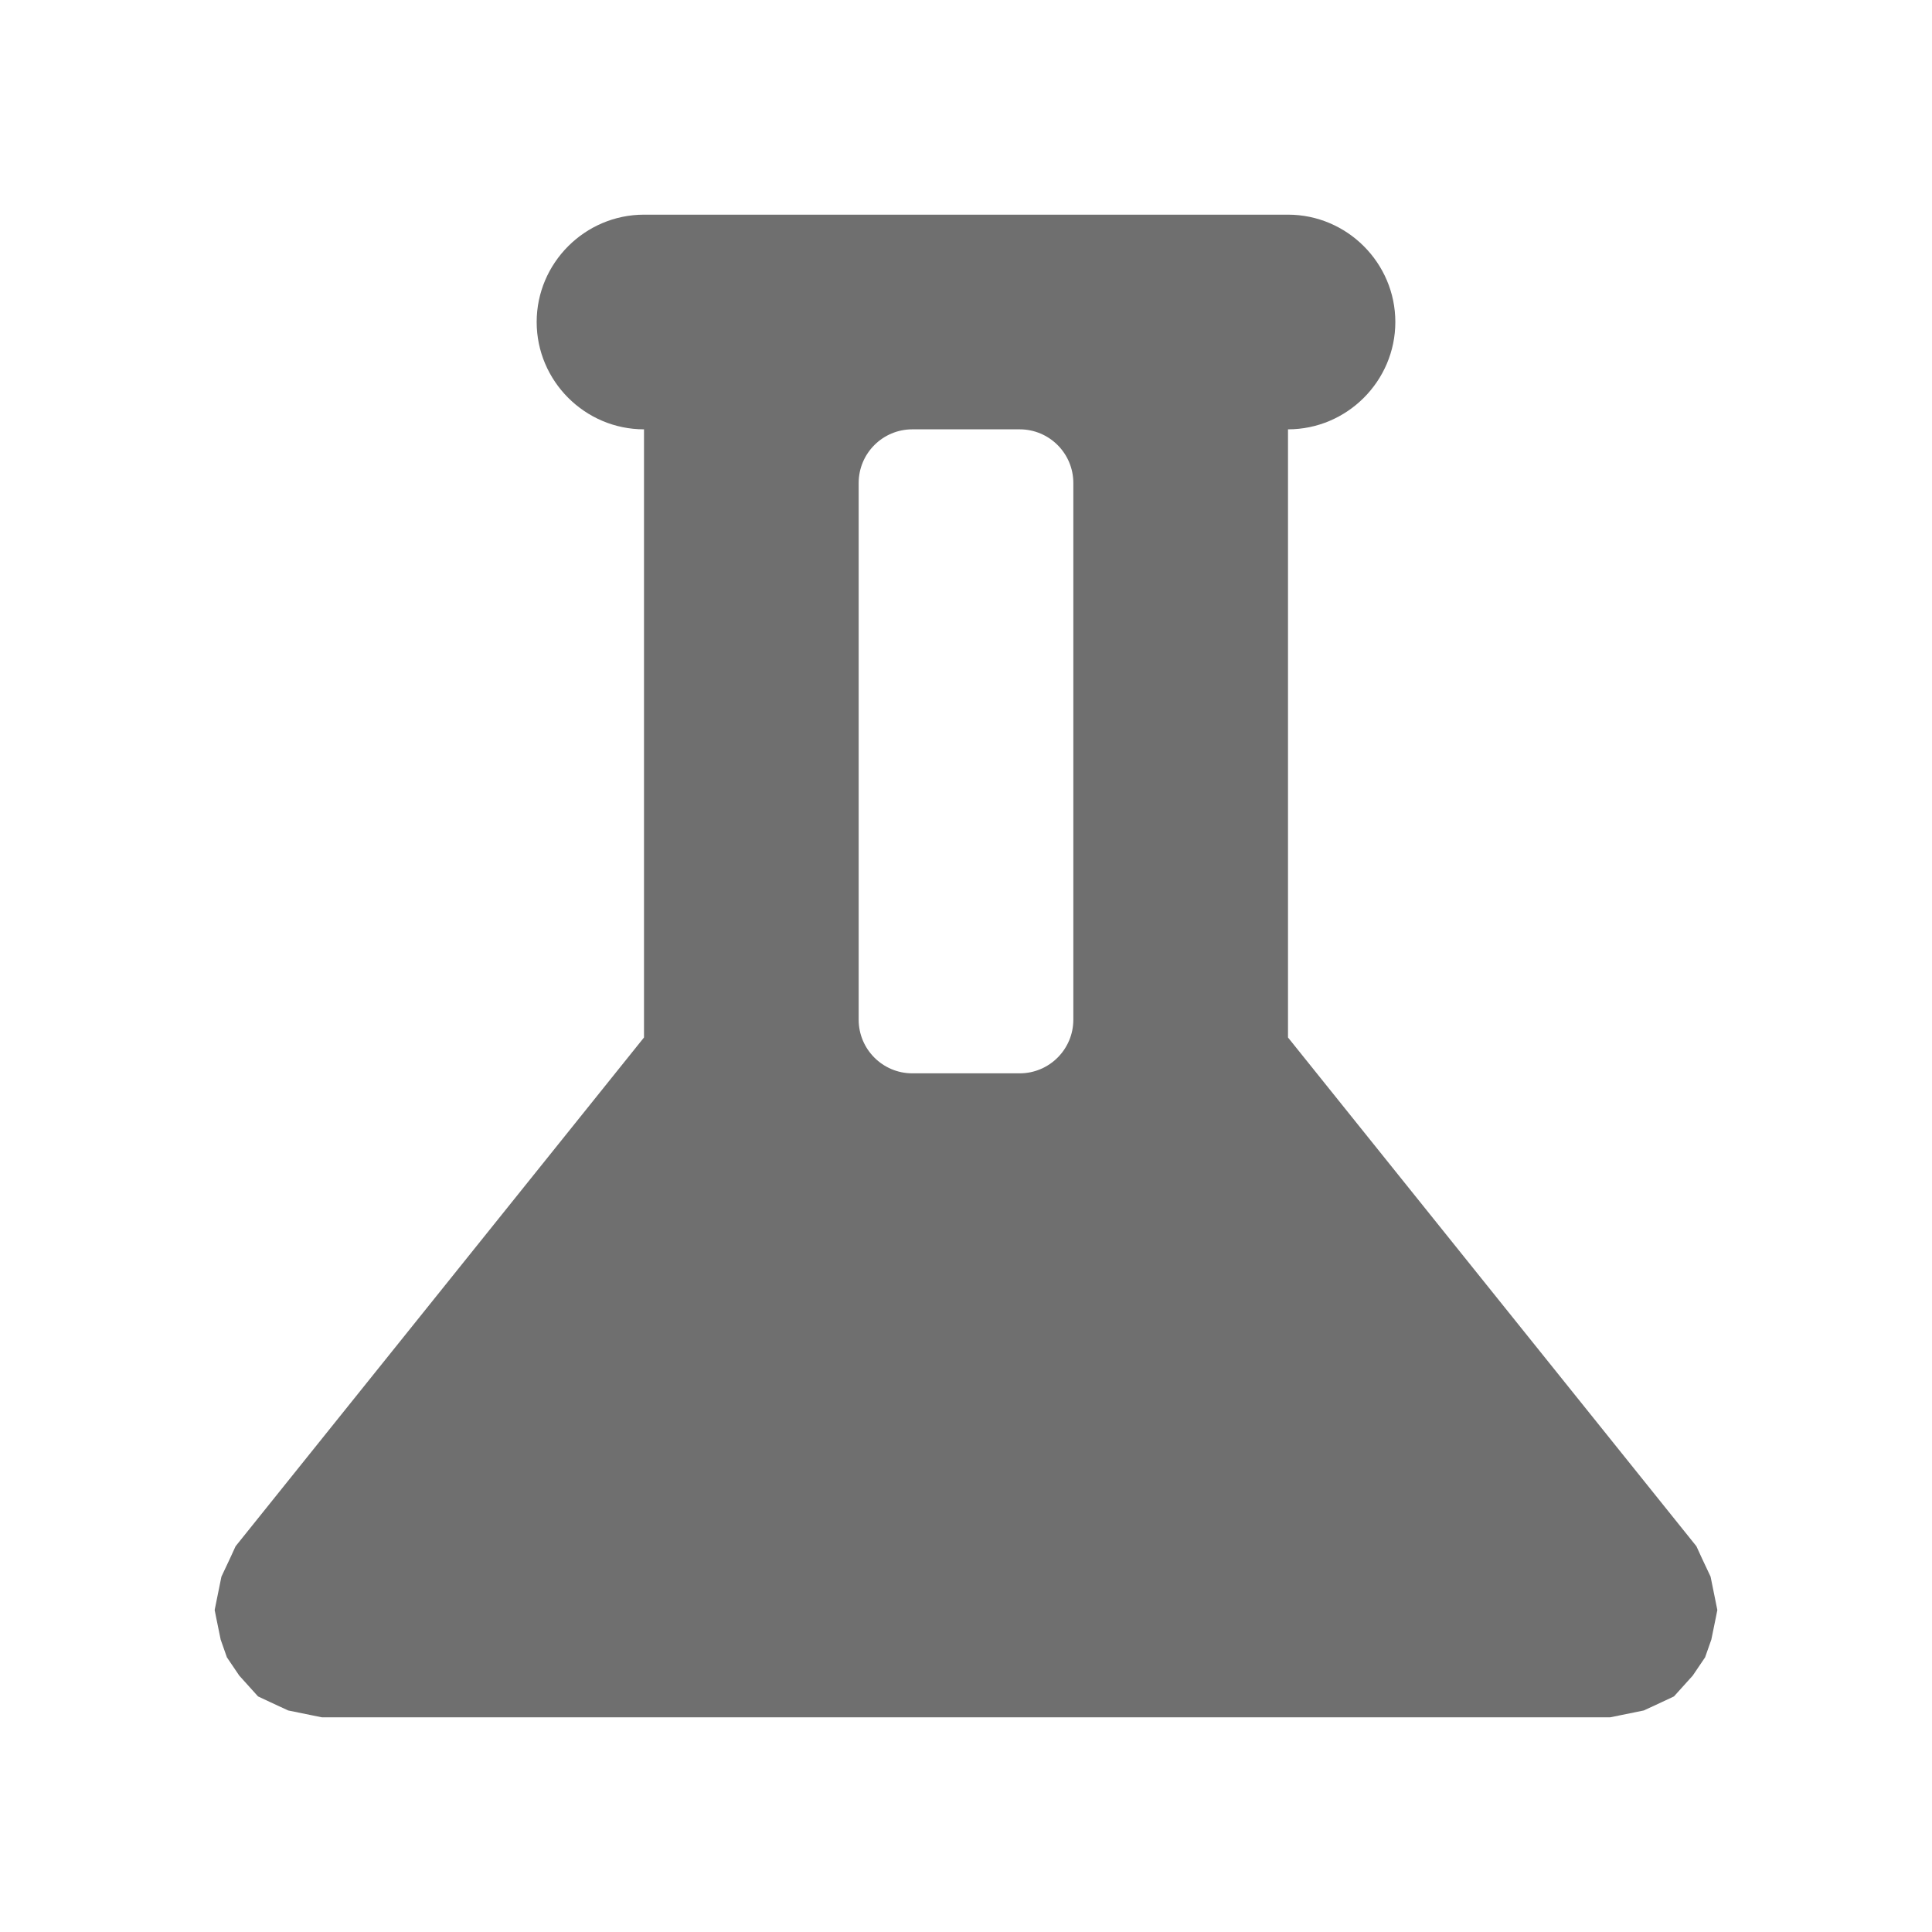
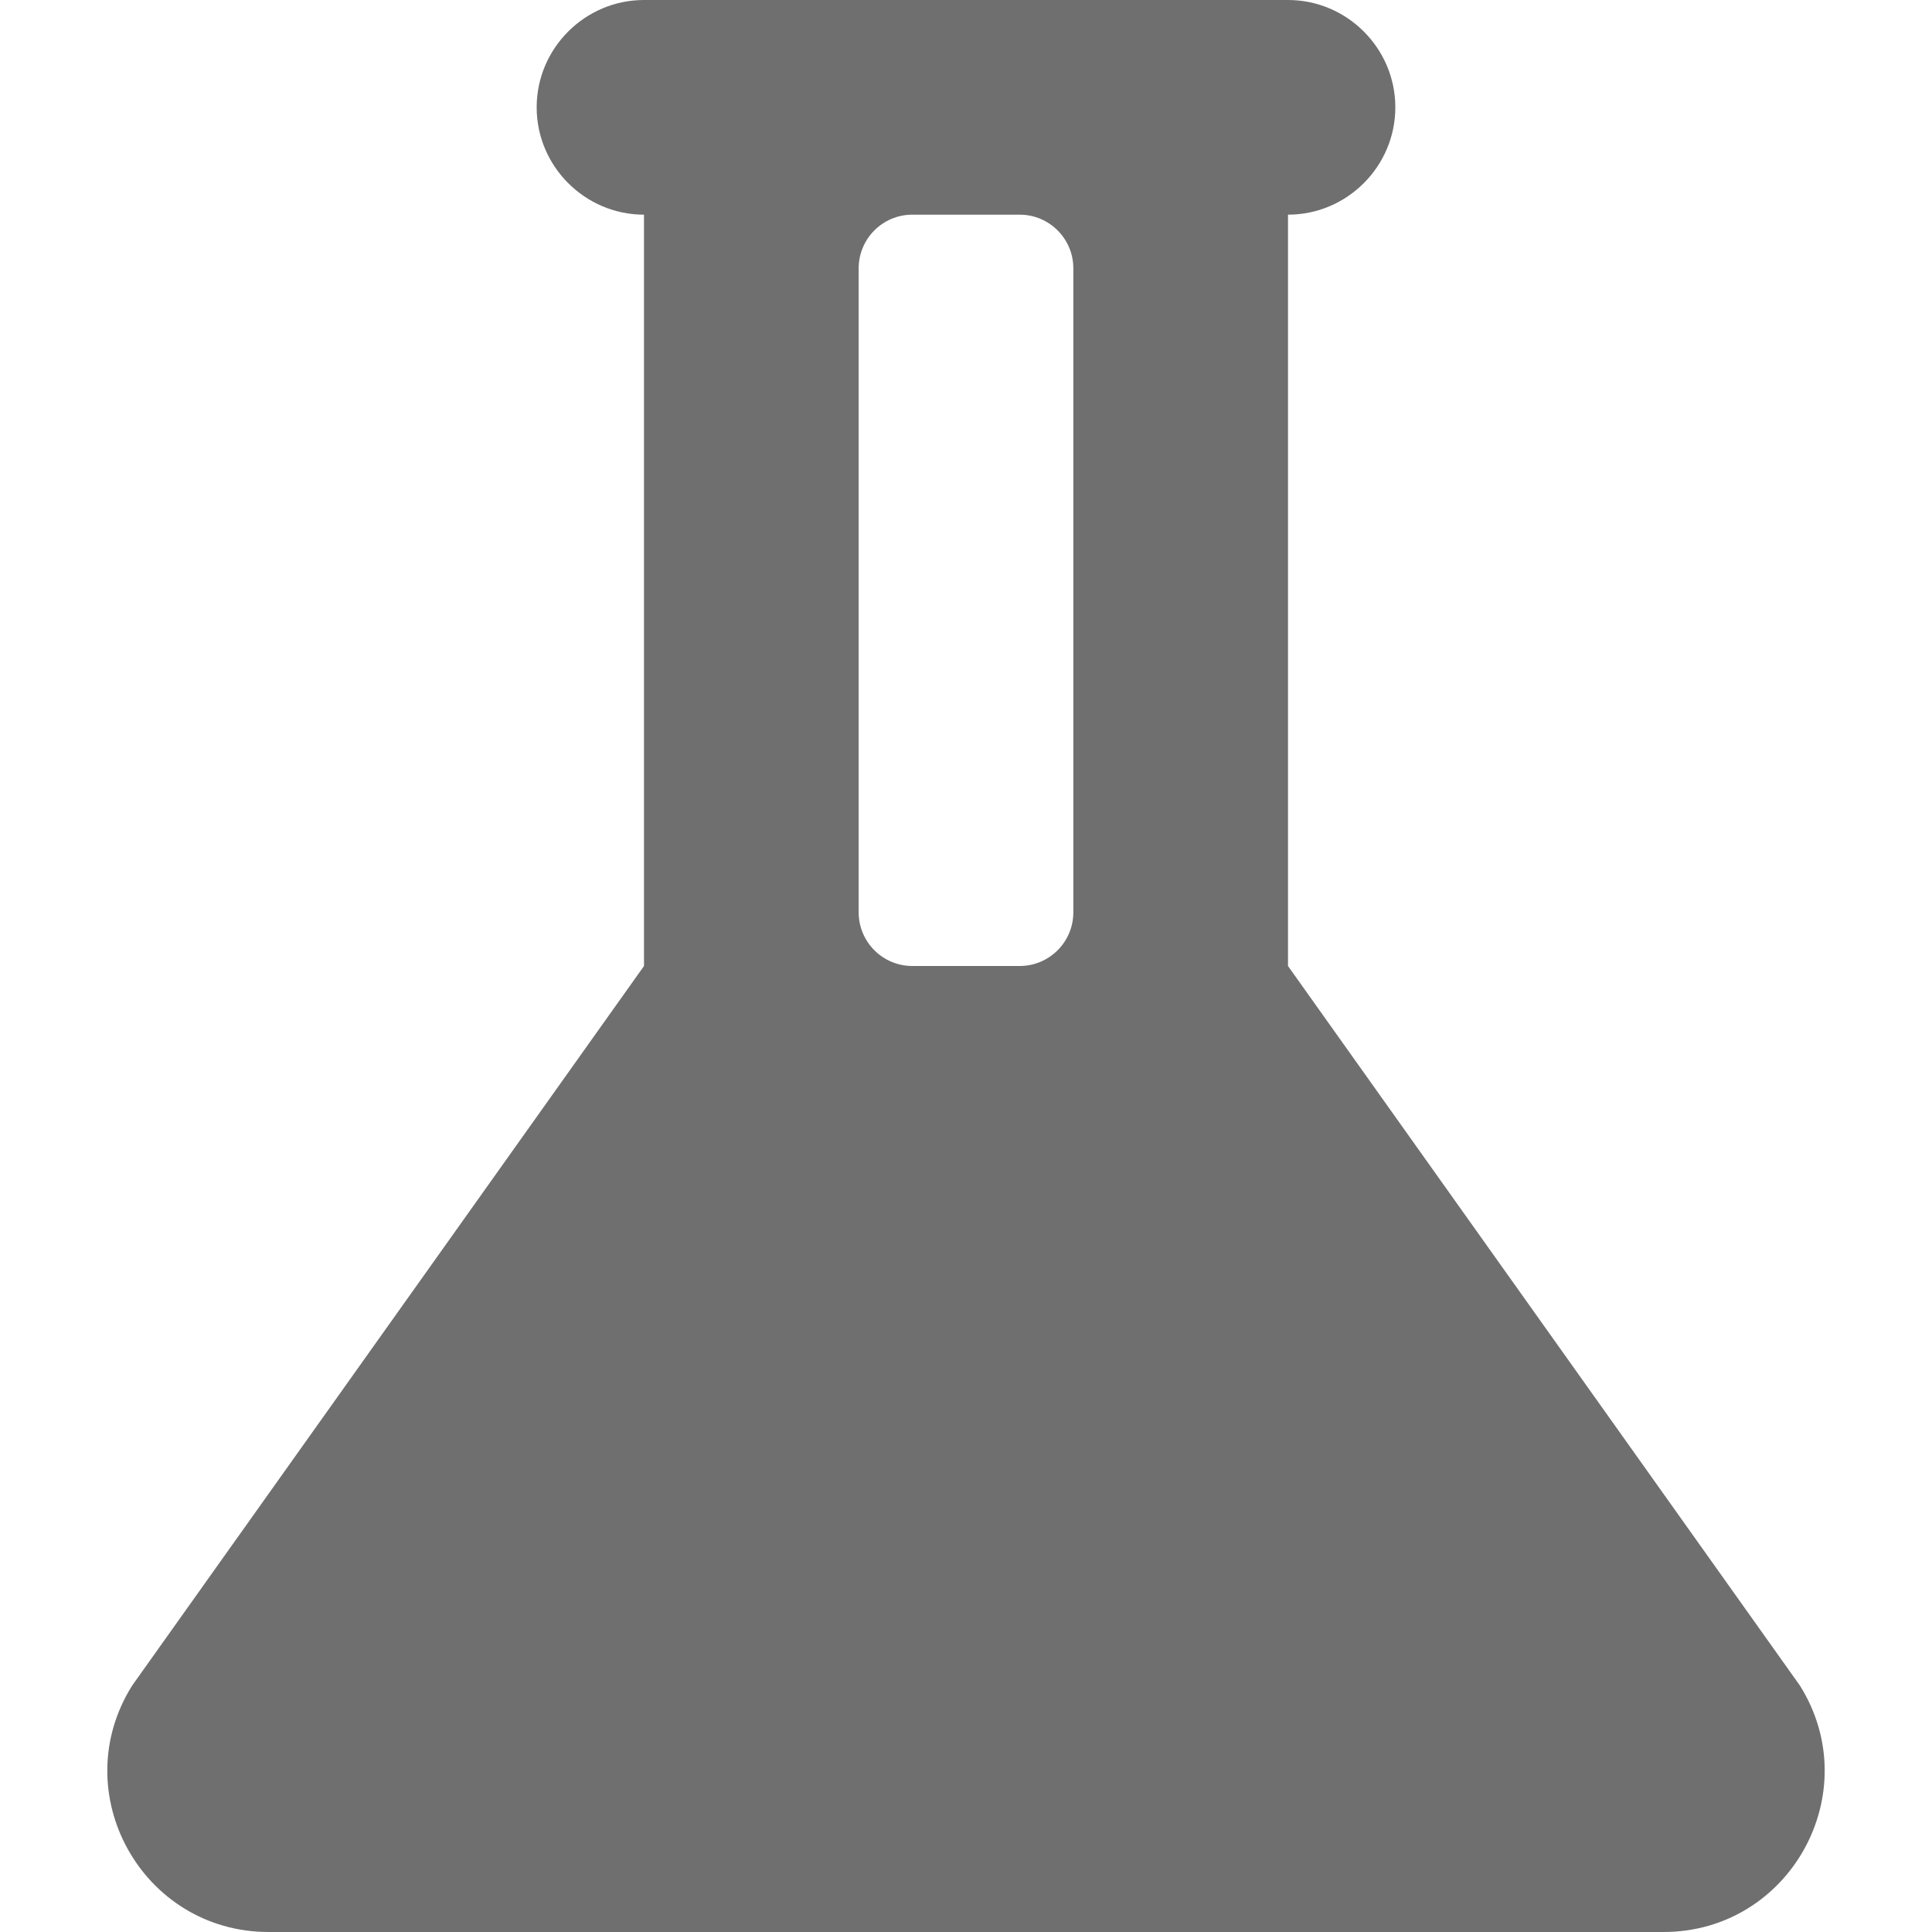
<svg xmlns="http://www.w3.org/2000/svg" width="18" height="18" viewBox="0 0 18 18">
-   <path d="M15.978 14.891l-.041-.202-.082-.174-.05-.109-3.805-4.74v-5.666c.55 0 1-.45 1-1s-.45-1-1-1h-6c-.55 0-1 .45-1 1s.45 1 1 1v5.666l-3.805 4.74-.05.109-.082.174-.041.202-.022.109.014.071.042.205.058.165.115.17.119.132.056.062.115.054.166.077.206.042.109.022h12l.109-.022.206-.042.166-.077.115-.054.056-.062.119-.132.115-.17.058-.165.042-.205.014-.071-.022-.109m-7.478-10.891h1c.276 0 .5.224.5.5v5c0 .276-.224.5-.5.5h-1c-.276 0-.5-.224-.5-.5v-5c0-.276.224-.5.5-.5" fill="#6F6F6F" />
+   <path d="M12 9v-7c.55 0 1-.45 1-1s-.45-1-1-1h-6c-.55 0-1 .45-1 1s.45 1 1 1v7l-4.768 6.703c-.628.999.091 2.297 1.271 2.297h12.995c1.178 0 1.896-1.296 1.272-2.295l-4.77-6.705zm-3.5-7h1c.276 0 .5.224.5.5v6c0 .276-.224.5-.5.5h-1c-.276 0-.5-.224-.5-.5v-6c0-.276.224-.5.5-.5z" fill="#6F6F6F" />
</svg>
